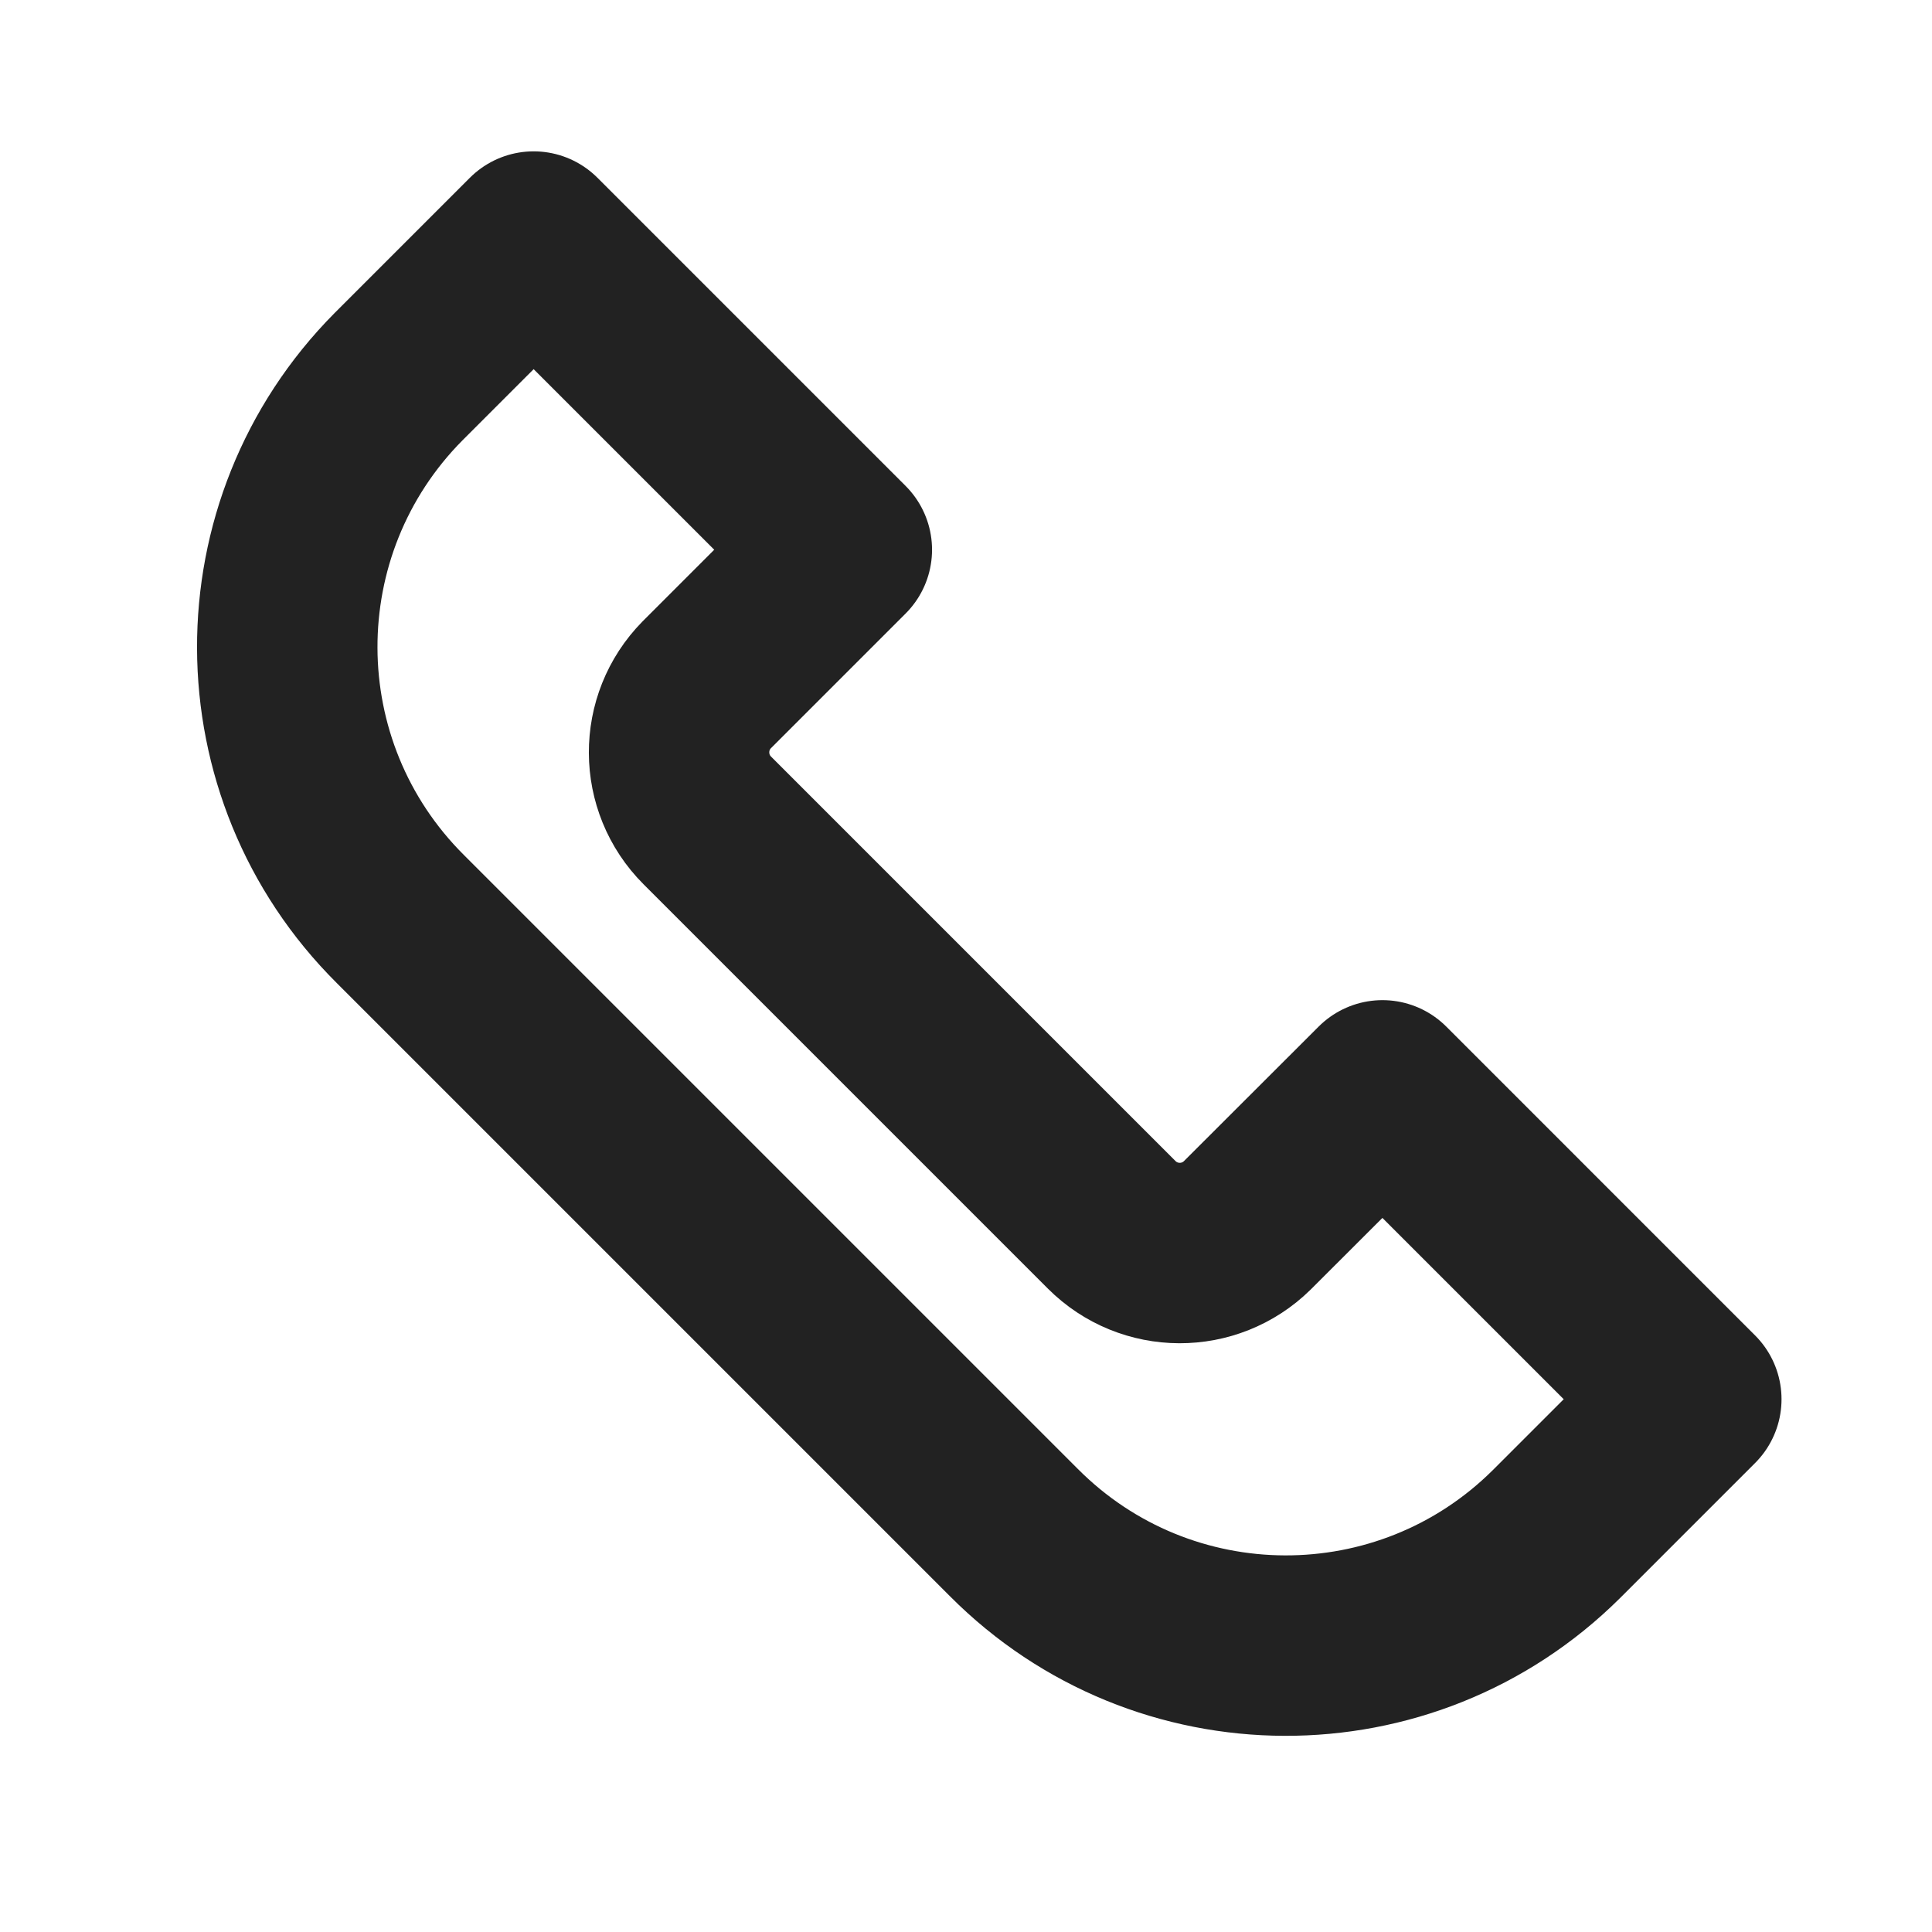
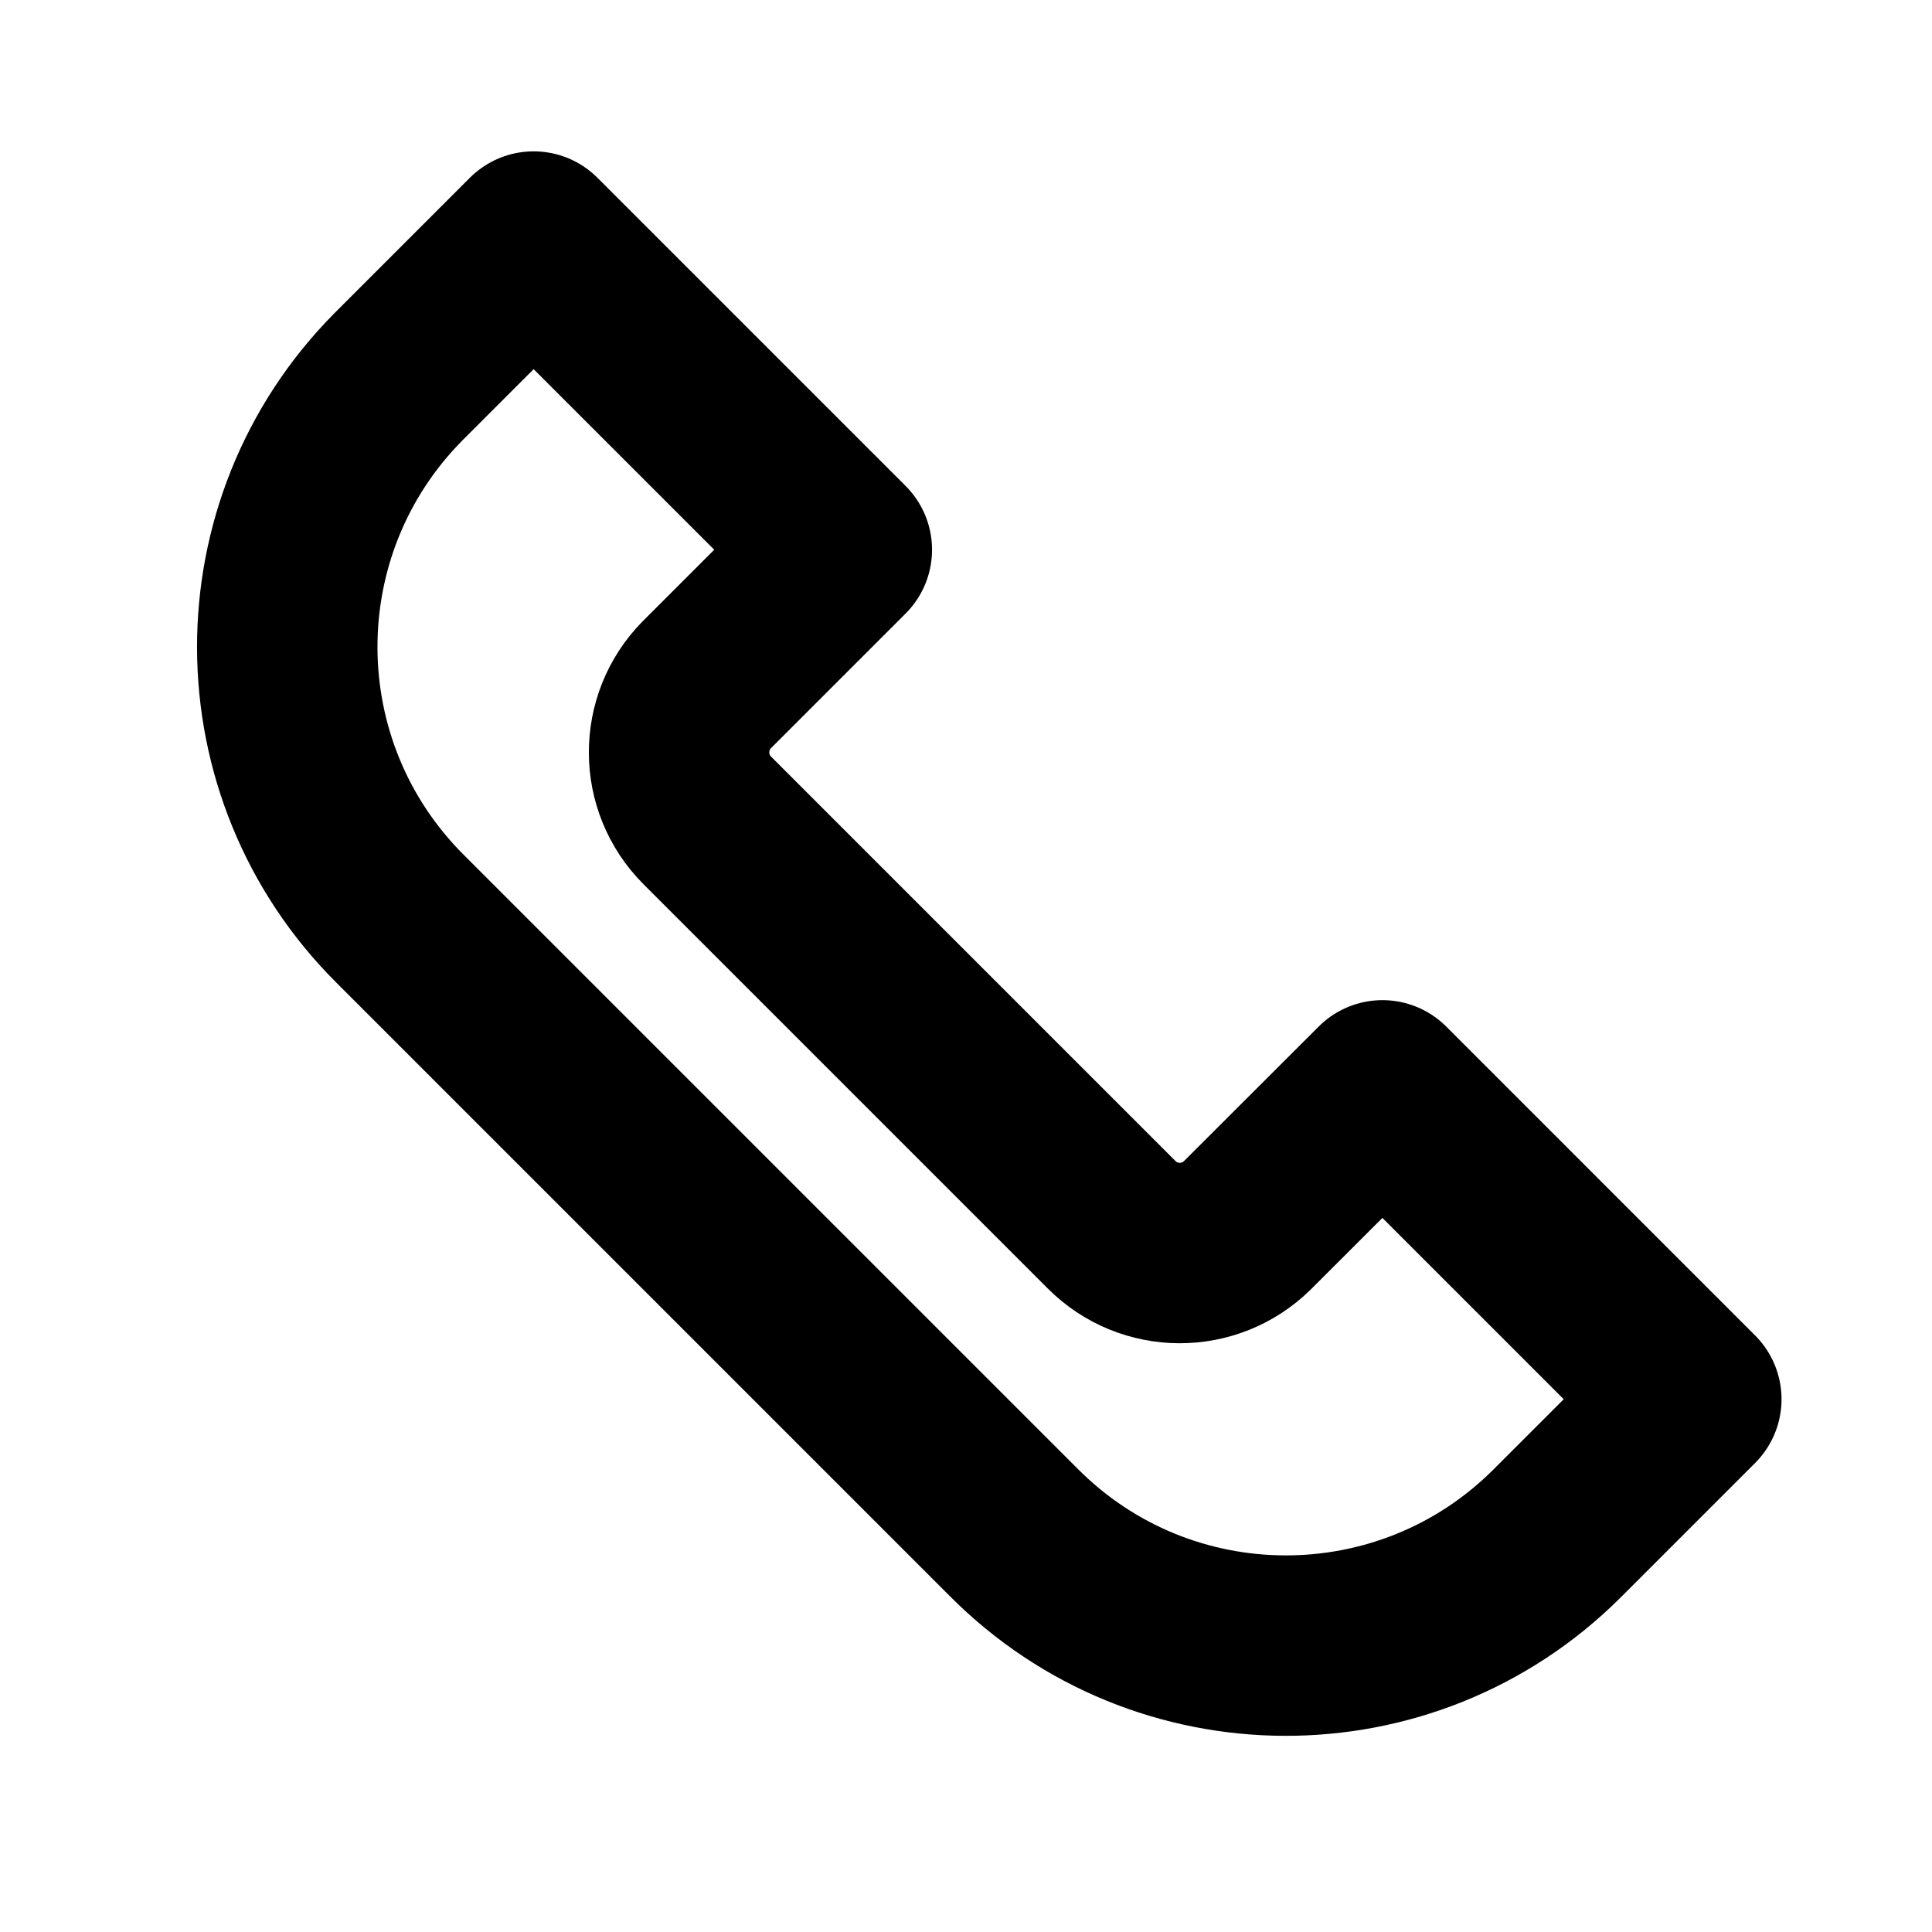
<svg xmlns="http://www.w3.org/2000/svg" id="cellphone" viewBox="0 0 16.061 16.061">
  <g data-name="cellphone(h16)">
    <path d="M0 0h16v16H0z" style="fill:none" transform="translate(.061)" data-name="keyline/16px" />
-     <path data-name="빼기 2" d="M3.631 4.766H0V3.178A3.191 3.191 0 0 1 3.2 0h7.21a3.191 3.191 0 0 1 3.2 3.178v1.588H9.987V3.178a.8.8 0 0 0-.8-.794H4.432a.8.8 0 0 0-.8.794z" transform="rotate(-135 8.452 5.287)" style="stroke:#222;stroke-linecap:square;stroke-linejoin:round;stroke-width:1.5px;fill:none" />
+     <path data-name="빼기 2" d="M3.631 4.766H0V3.178A3.191 3.191 0 0 1 3.2 0h7.21a3.191 3.191 0 0 1 3.2 3.178v1.588H9.987V3.178a.8.8 0 0 0-.8-.794H4.432a.8.8 0 0 0-.8.794z" transform="rotate(-135 8.452 5.287)" style="stroke:currentColor;stroke-linecap:square;stroke-linejoin:round;stroke-width:1.5px;fill:none" />
  </g>
</svg>
